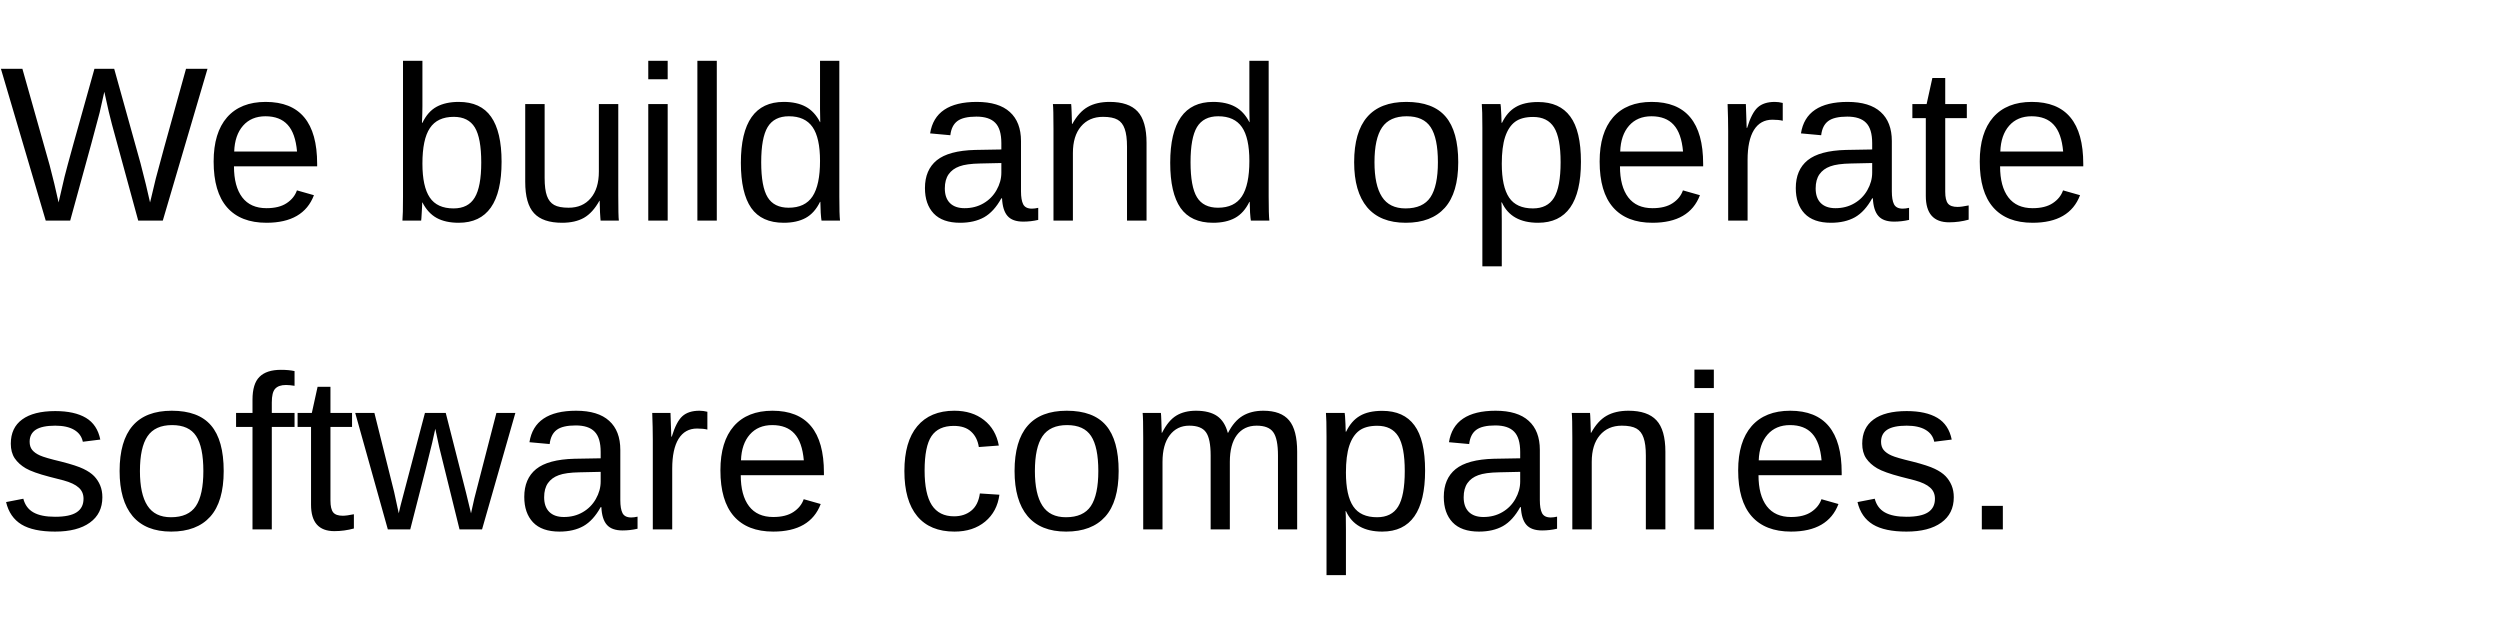
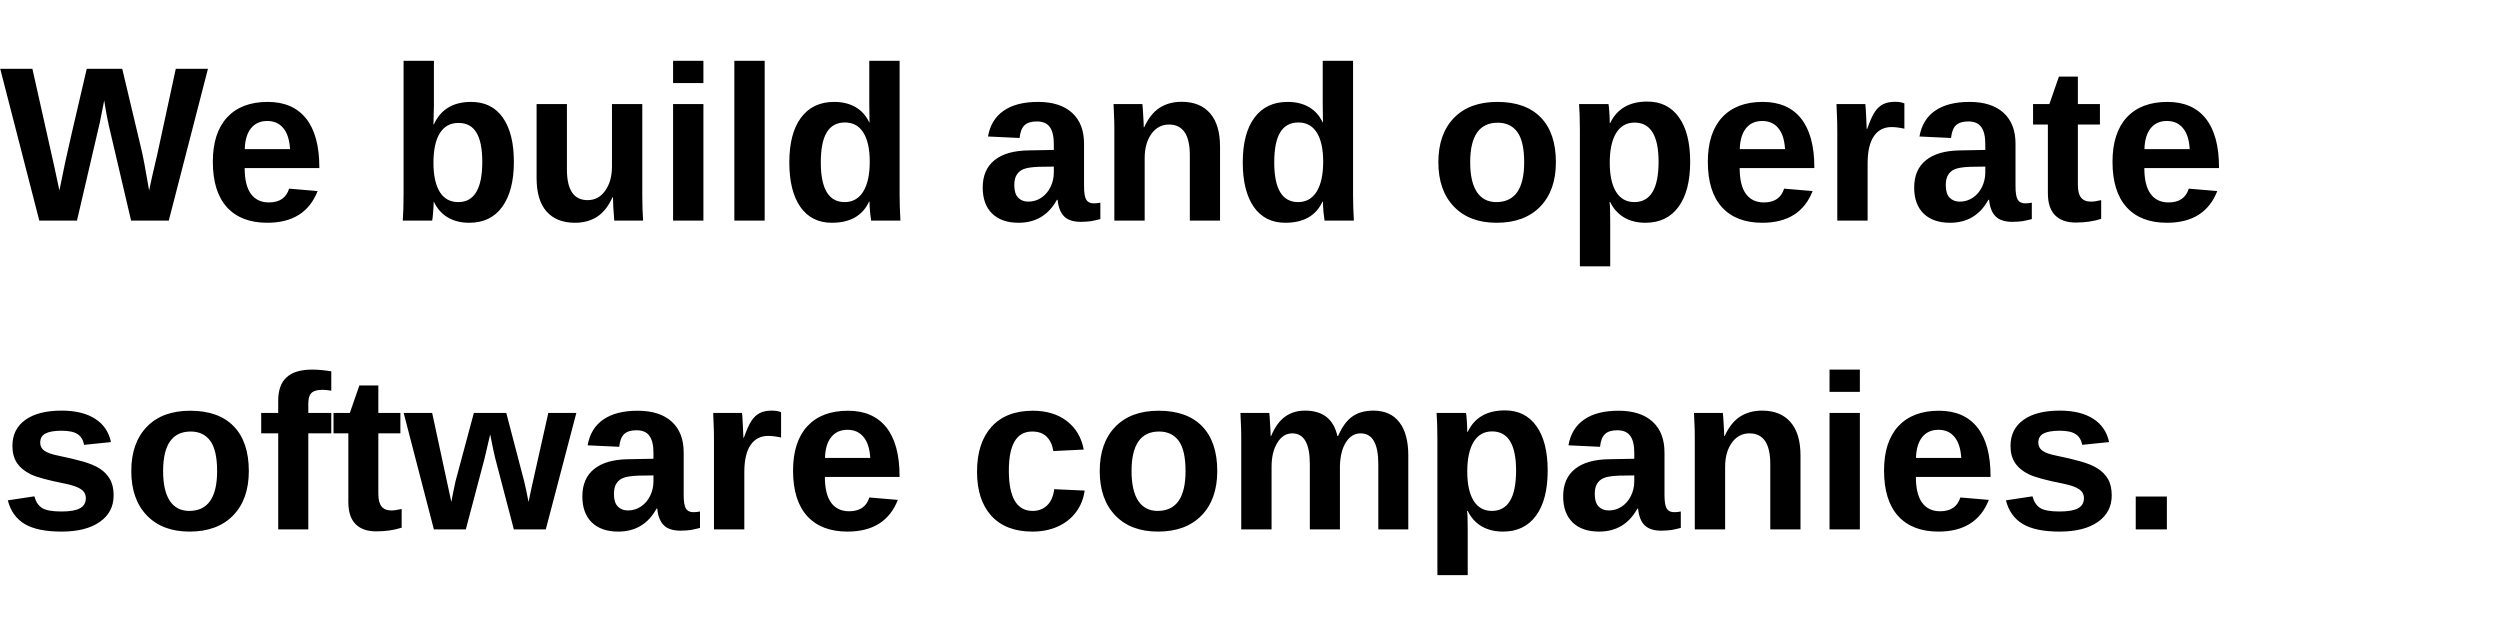
<svg xmlns="http://www.w3.org/2000/svg" viewBox="0 0 340 86">
-   <g fill="#000" font-family="'Avenir Next', Avenir, 'Helvetica Neue', Arial, sans-serif" font-weight="500" font-size="30">
+   <g fill="#000" font-family="'Avenir Next', Avenir, 'Helvetica Neue', Arial, sans-serif" font-weight="700" font-size="30">
    <text x="0" y="30">We build and operate</text>
    <text x="0" y="72">software companies.</text>
  </g>
</svg>
